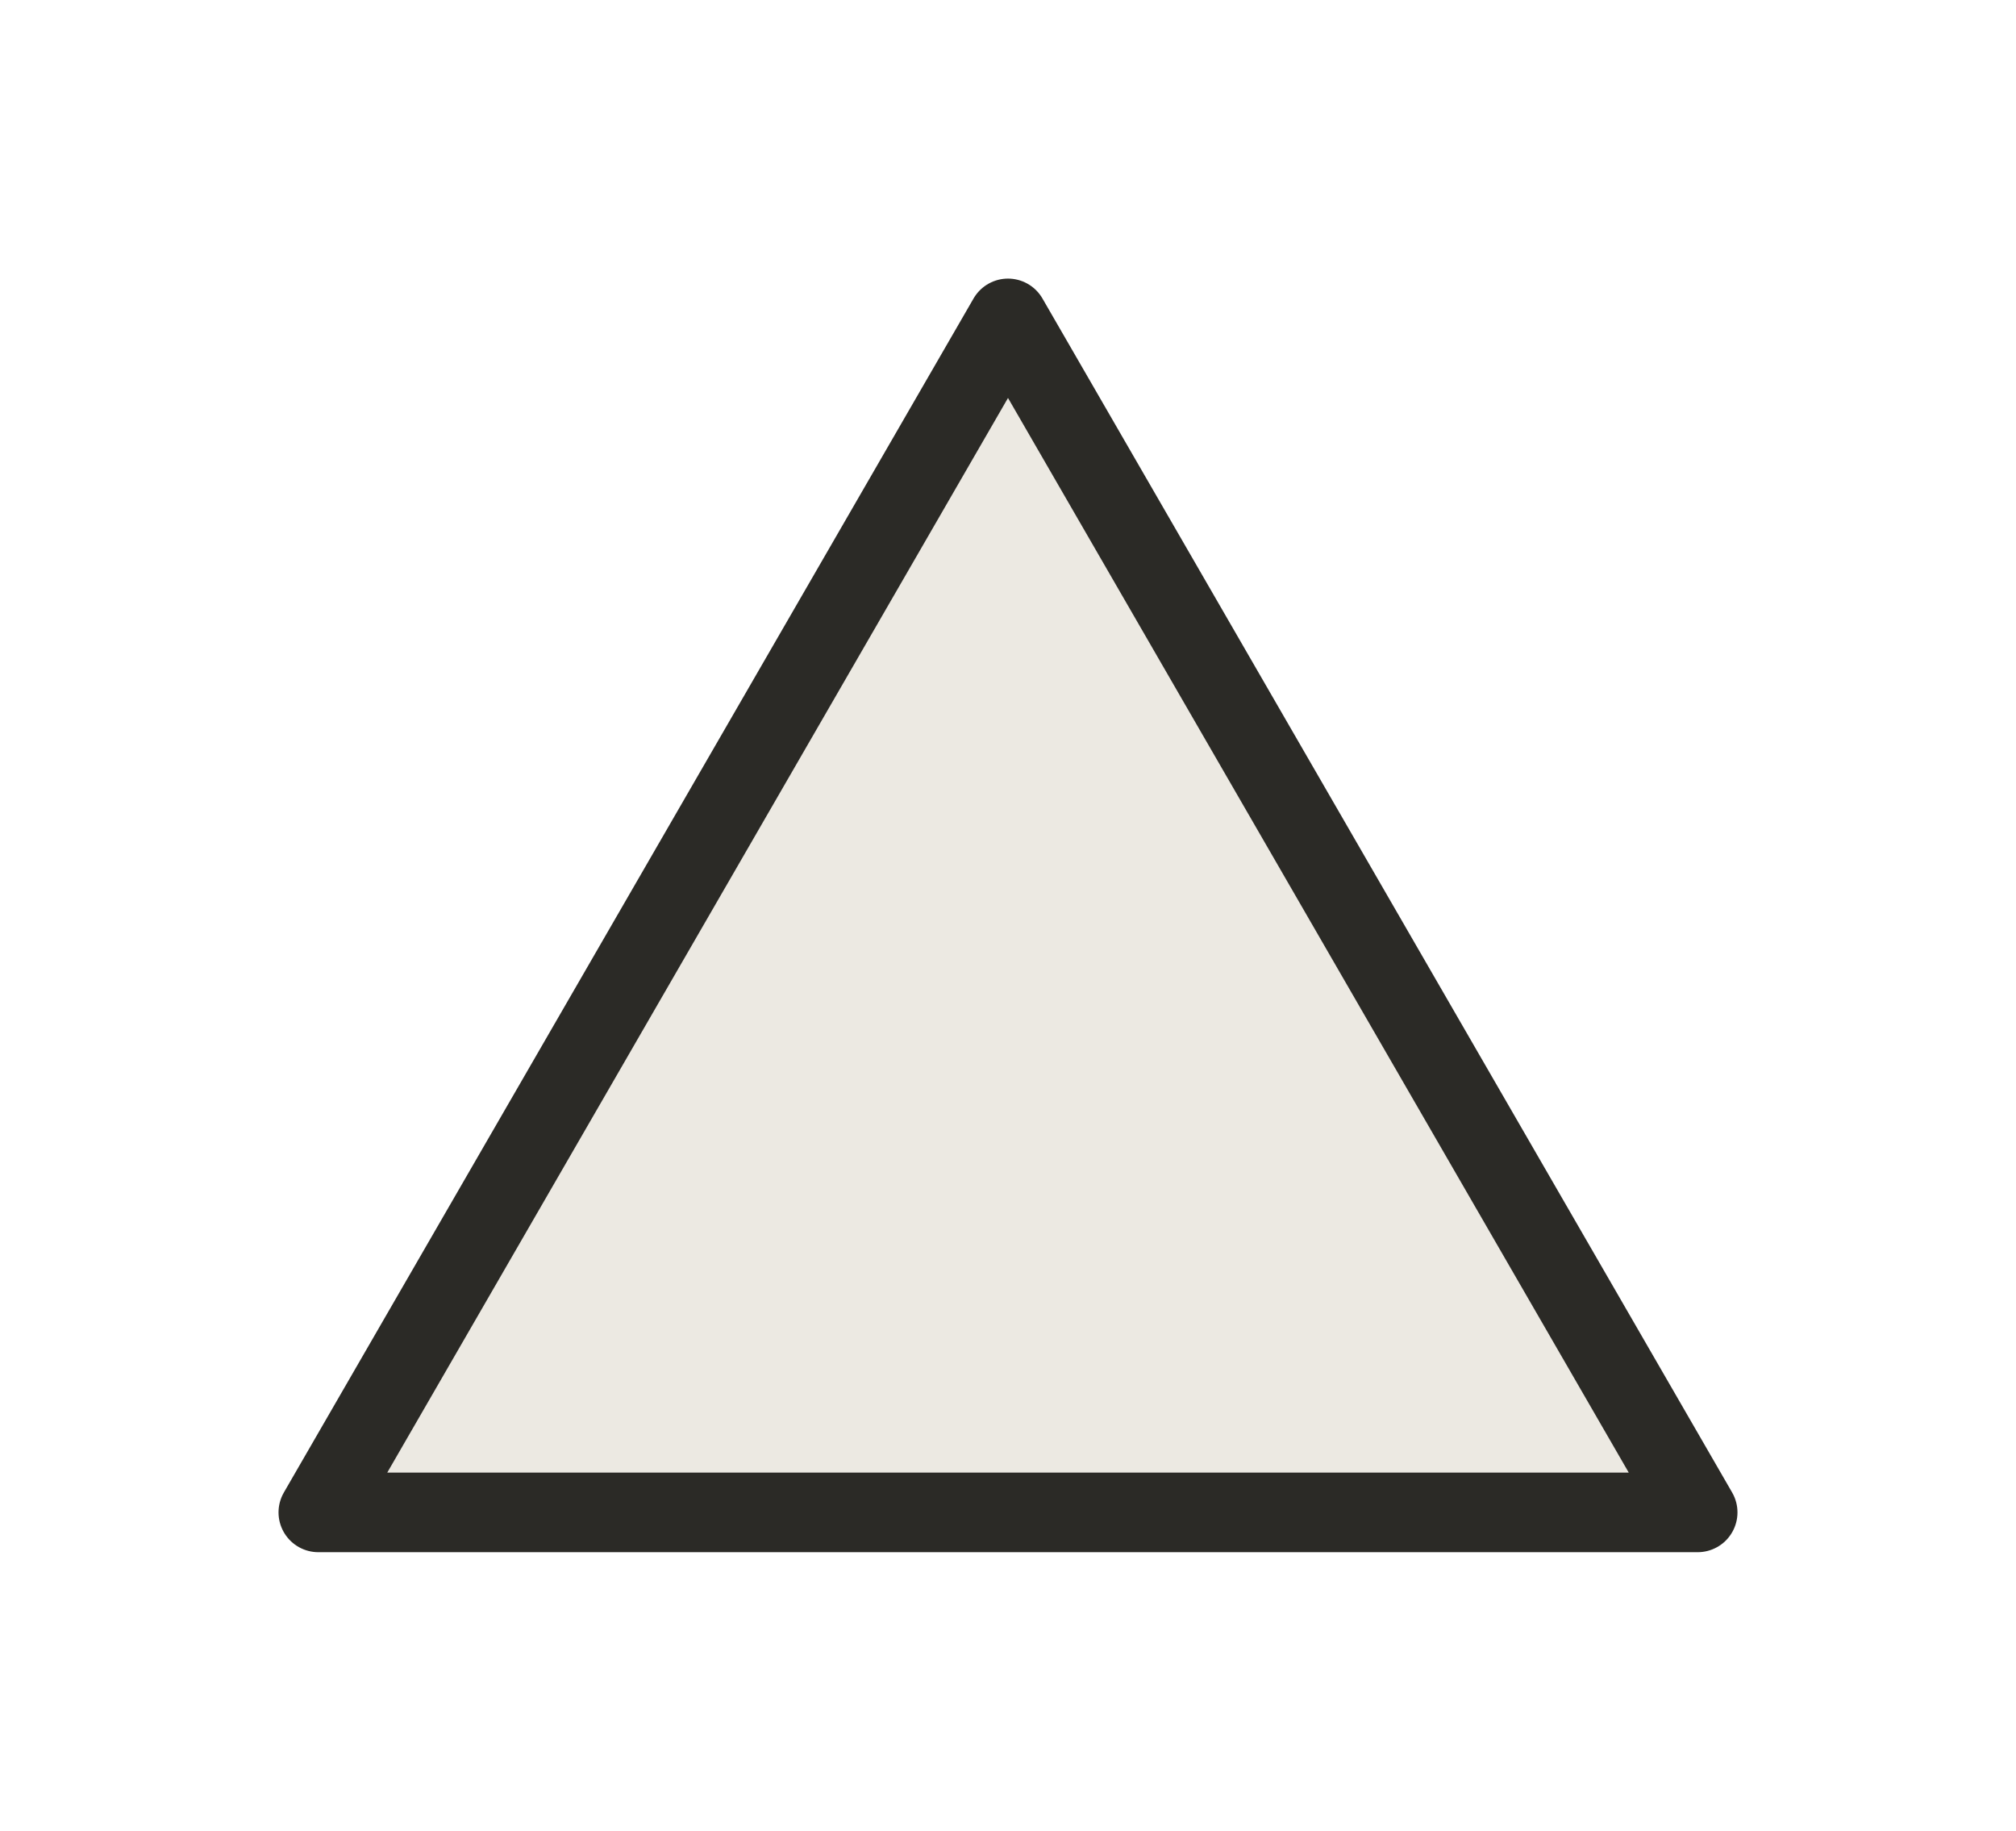
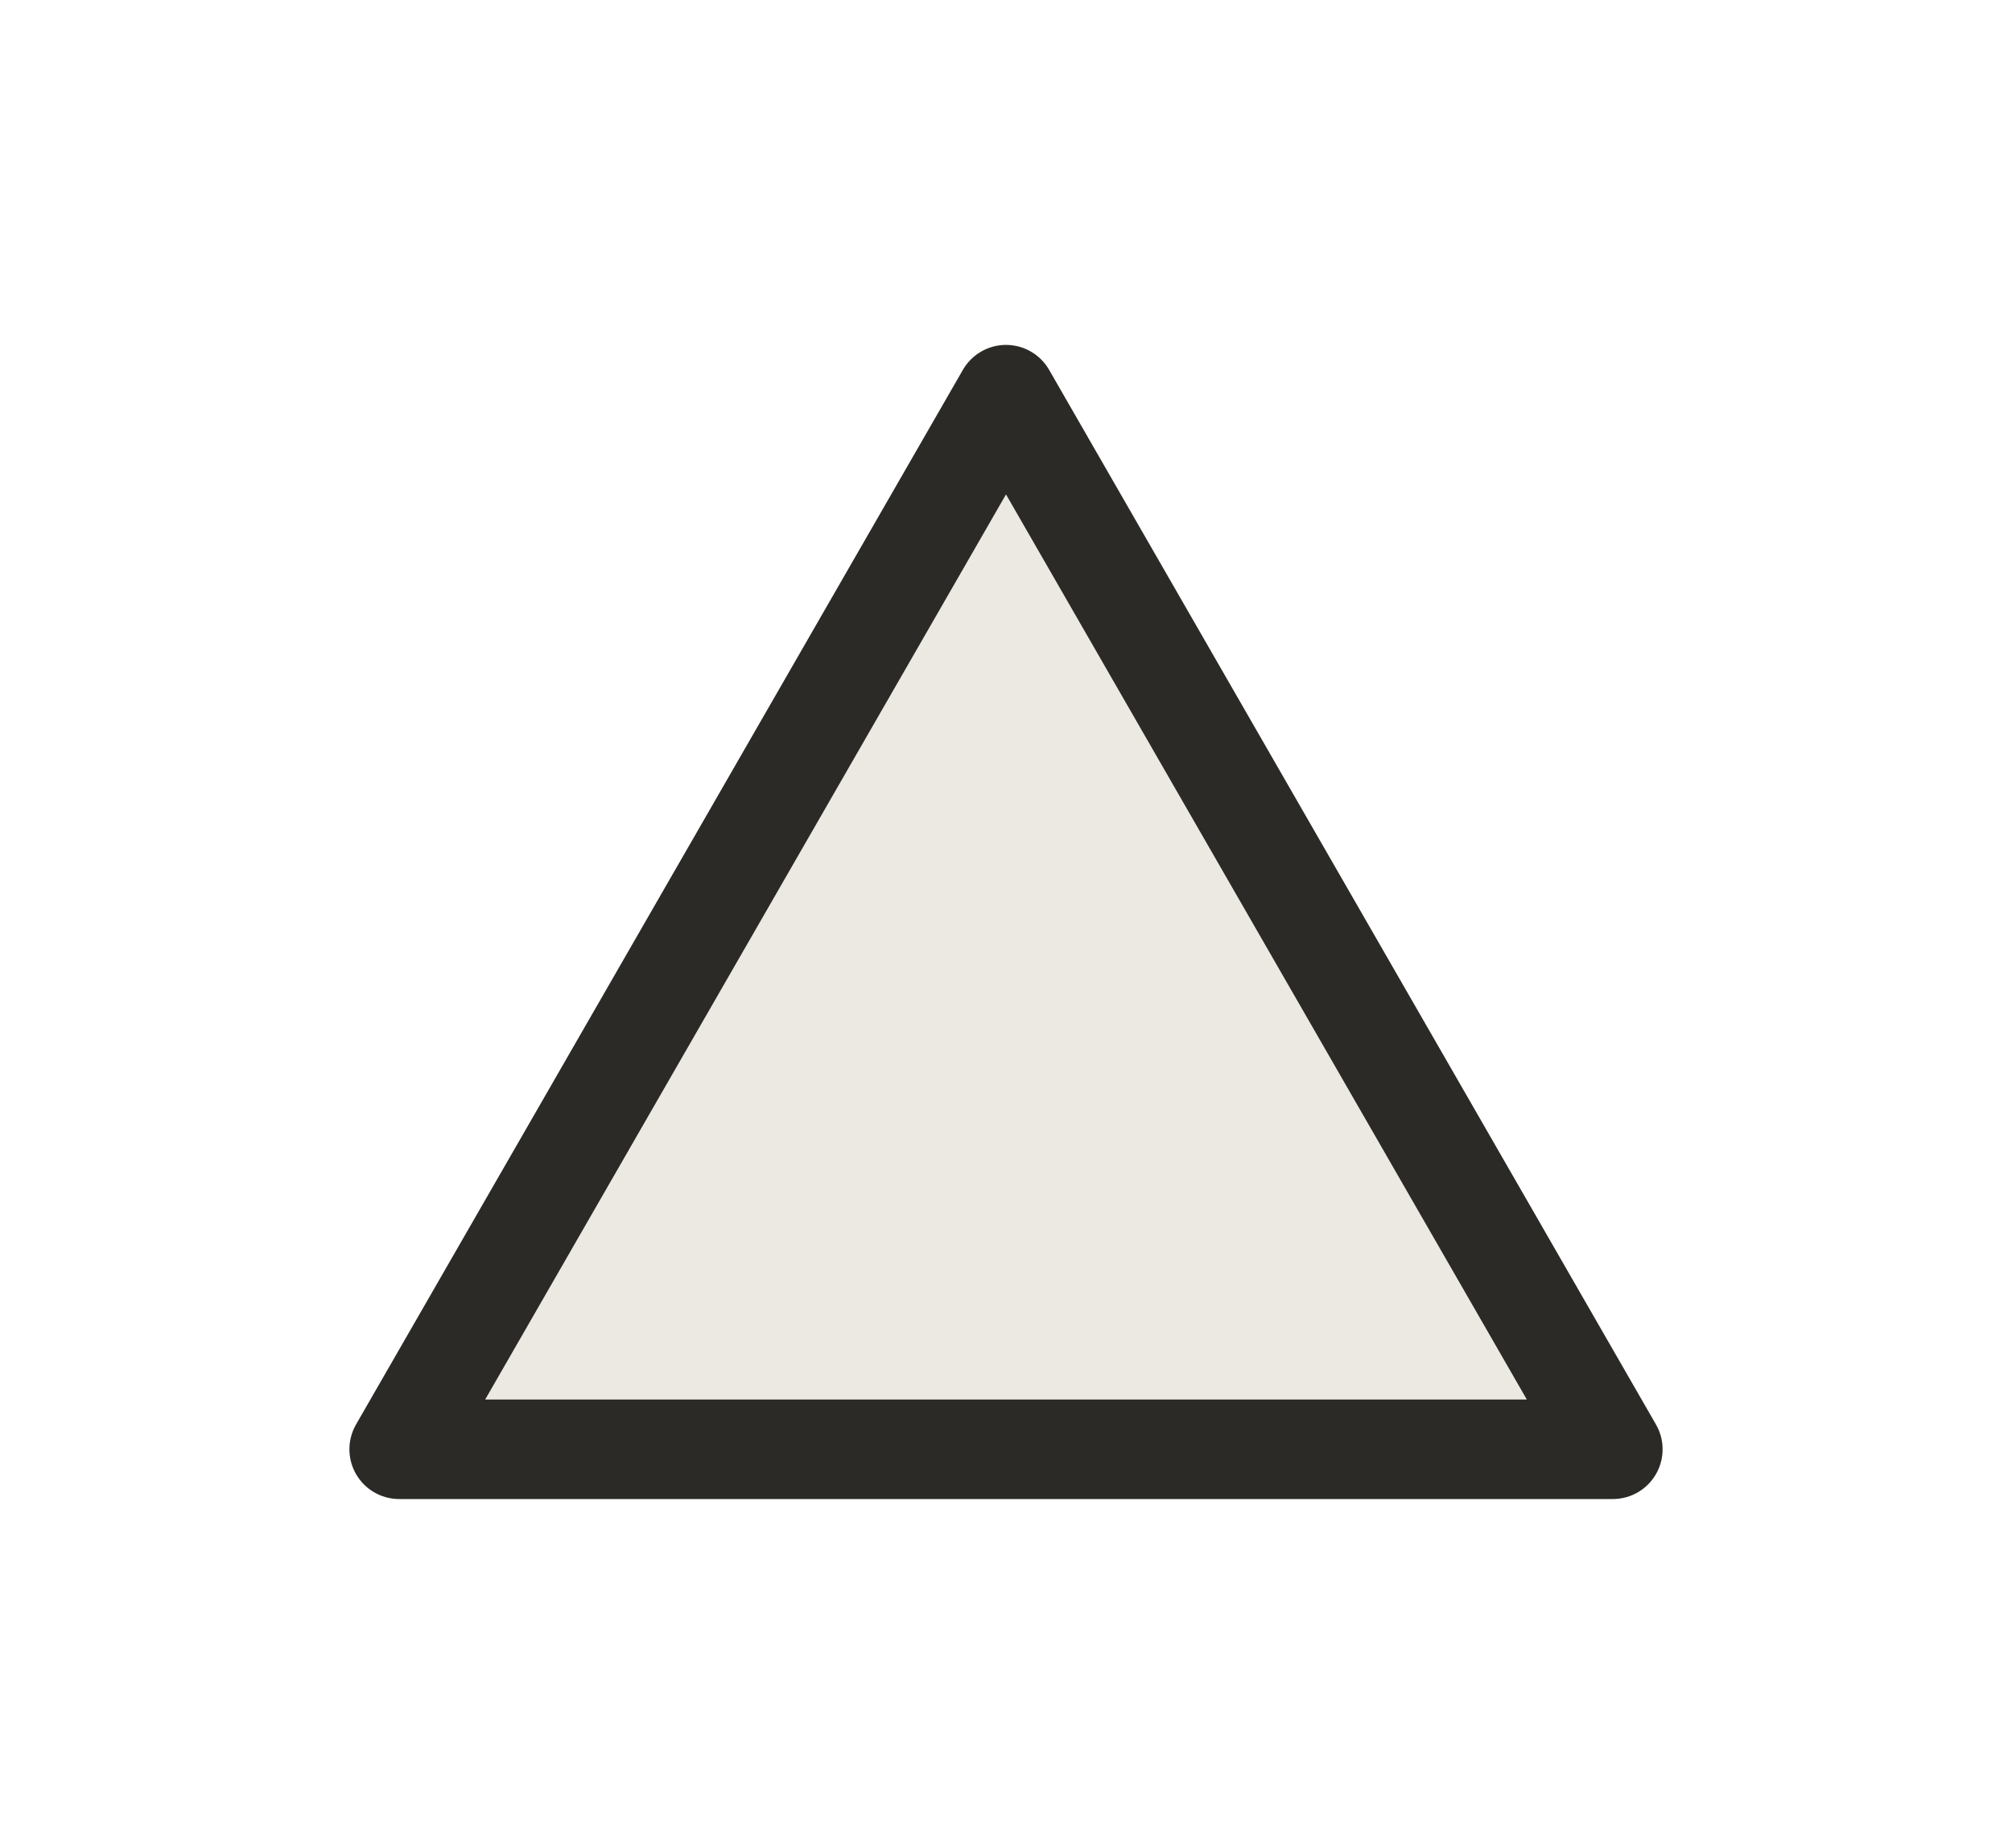
- <svg xmlns="http://www.w3.org/2000/svg" viewBox="-0.380 -0.345 0.760 0.690" width="76" height="69">
-   <path d="M0,-0.225 L0.26,0.225 L-0.26,0.225 Z" fill="#ece9e2" stroke="#2b2a26" stroke-width="0.03" stroke-linejoin="round" />
+ <svg xmlns="http://www.w3.org/2000/svg" viewBox="-0.303 -0.278 0.606 0.557" width="61" height="56">
+   <path d="M0,-0.159 L0.183,0.159 L-0.183,0.159 Z" fill="#ece9e2" stroke="#2b2a26" stroke-width="0.03" stroke-linejoin="round" />
</svg>
